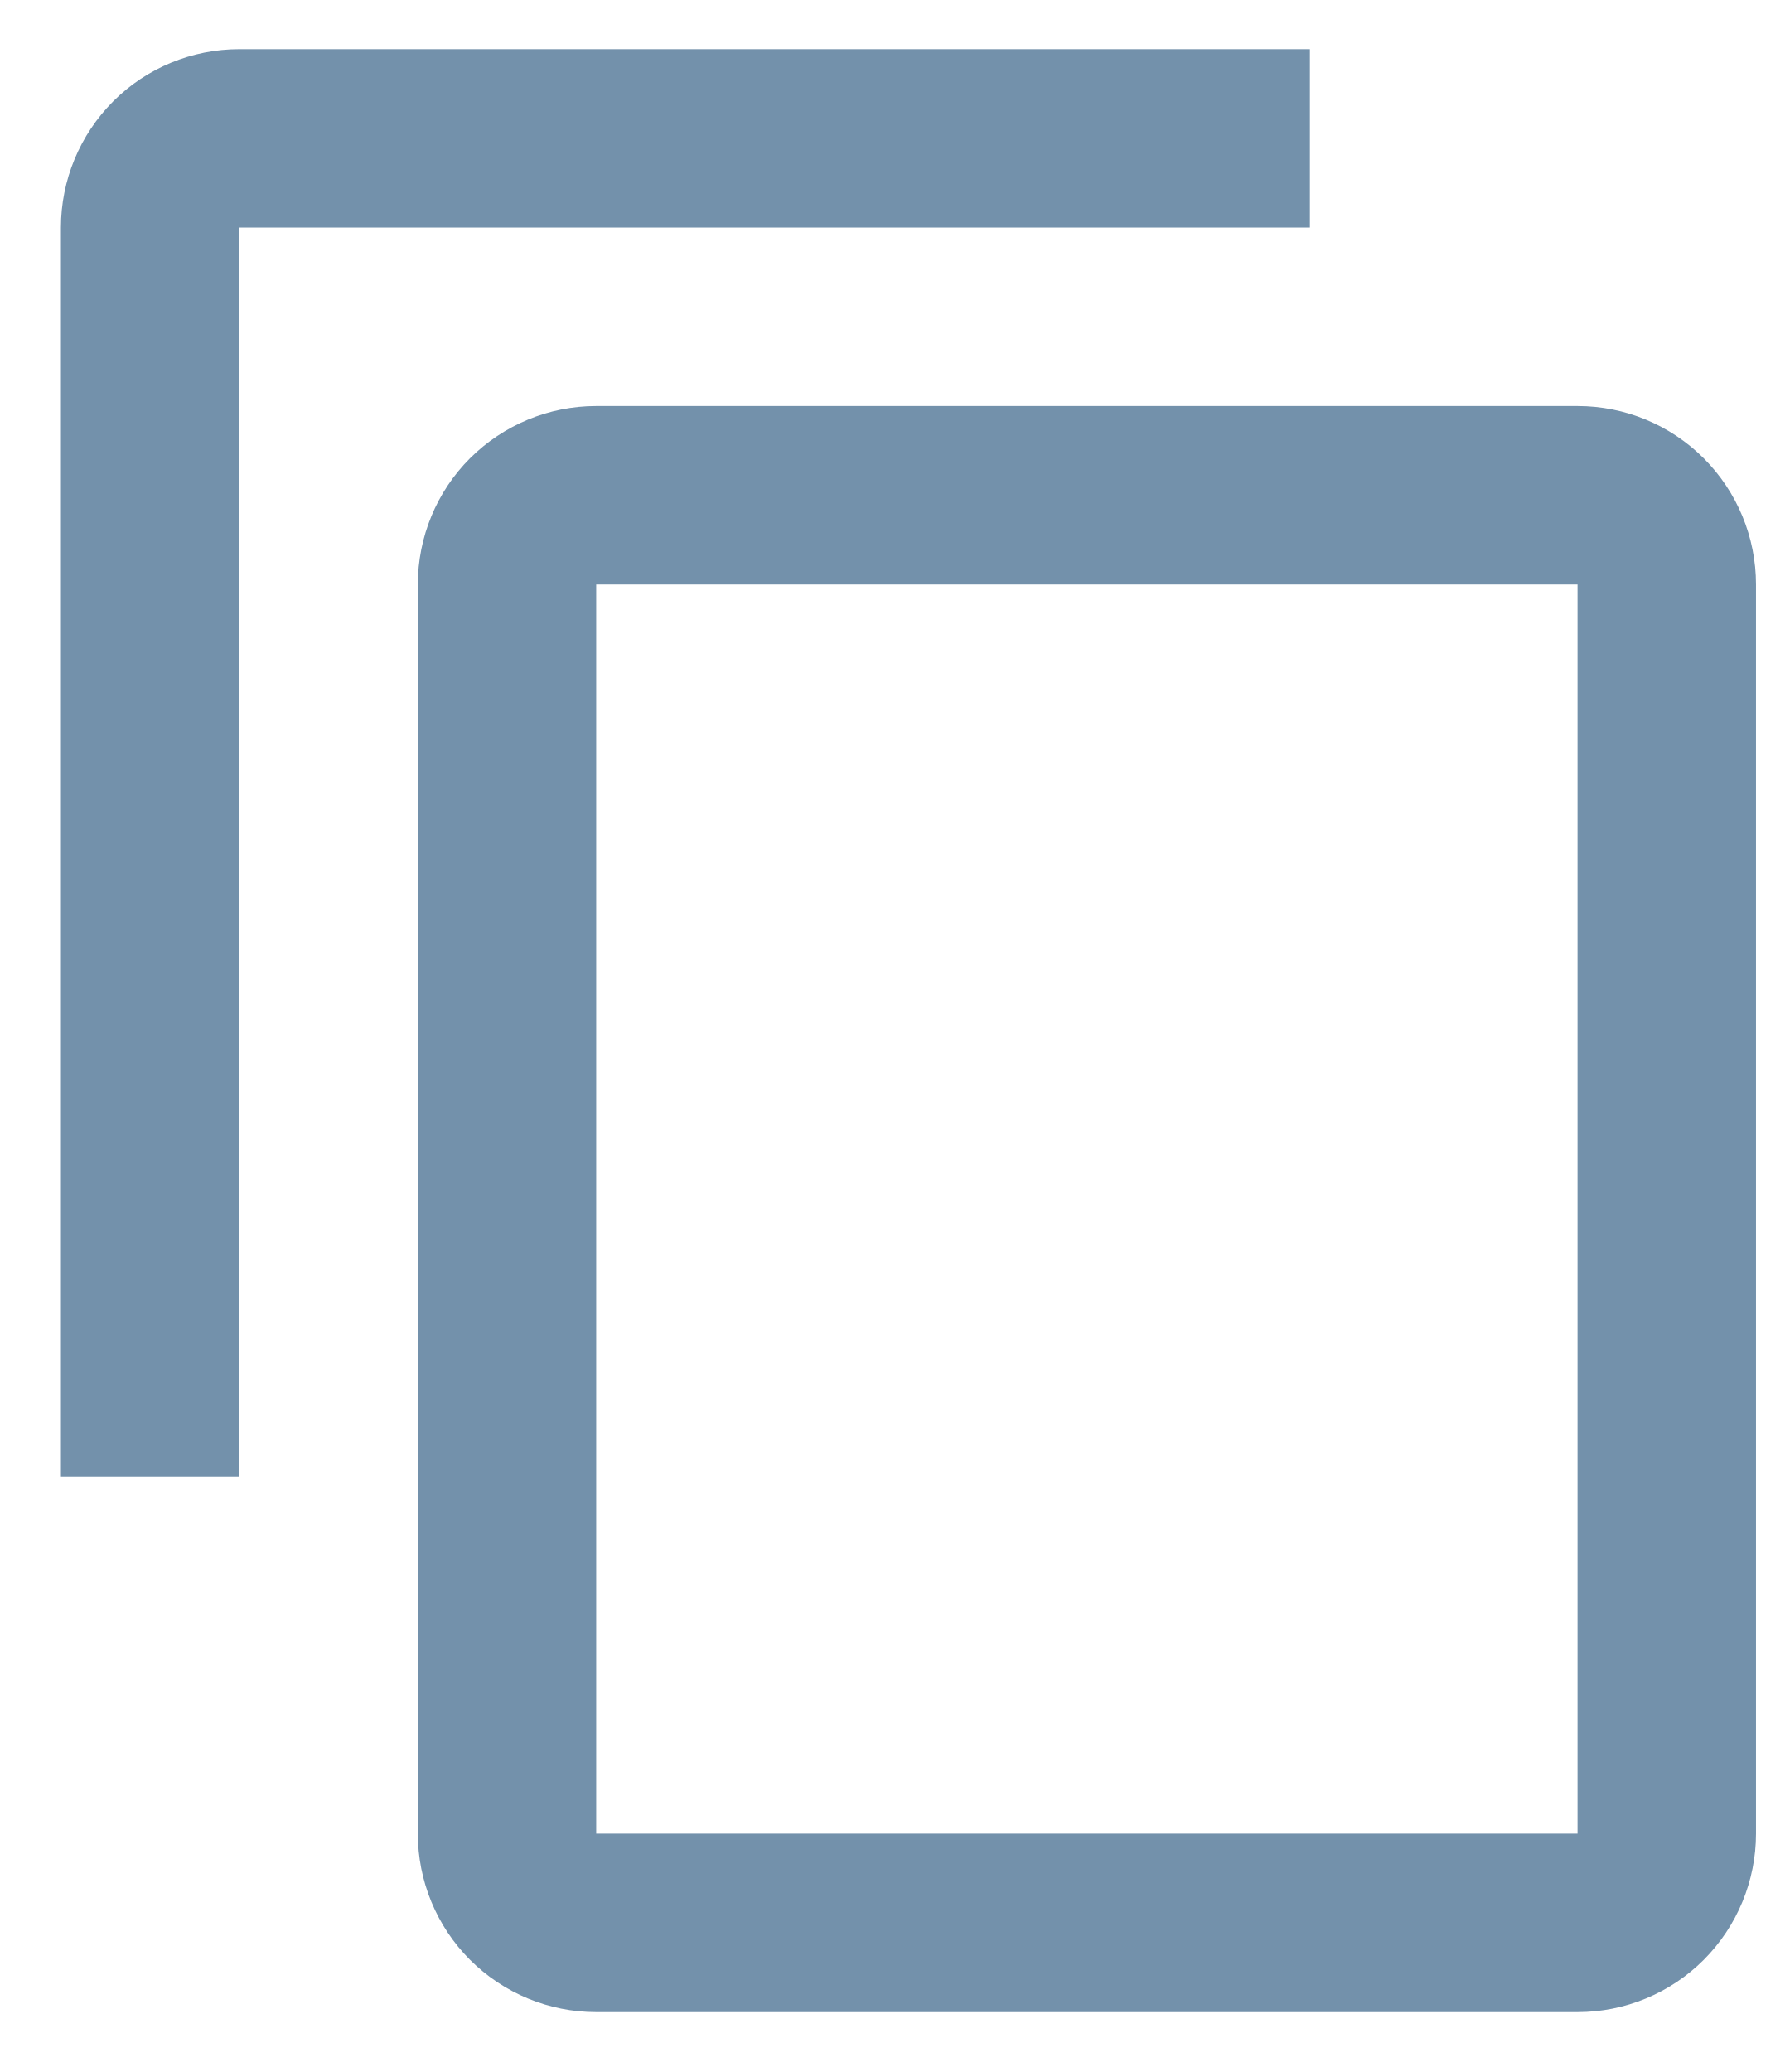
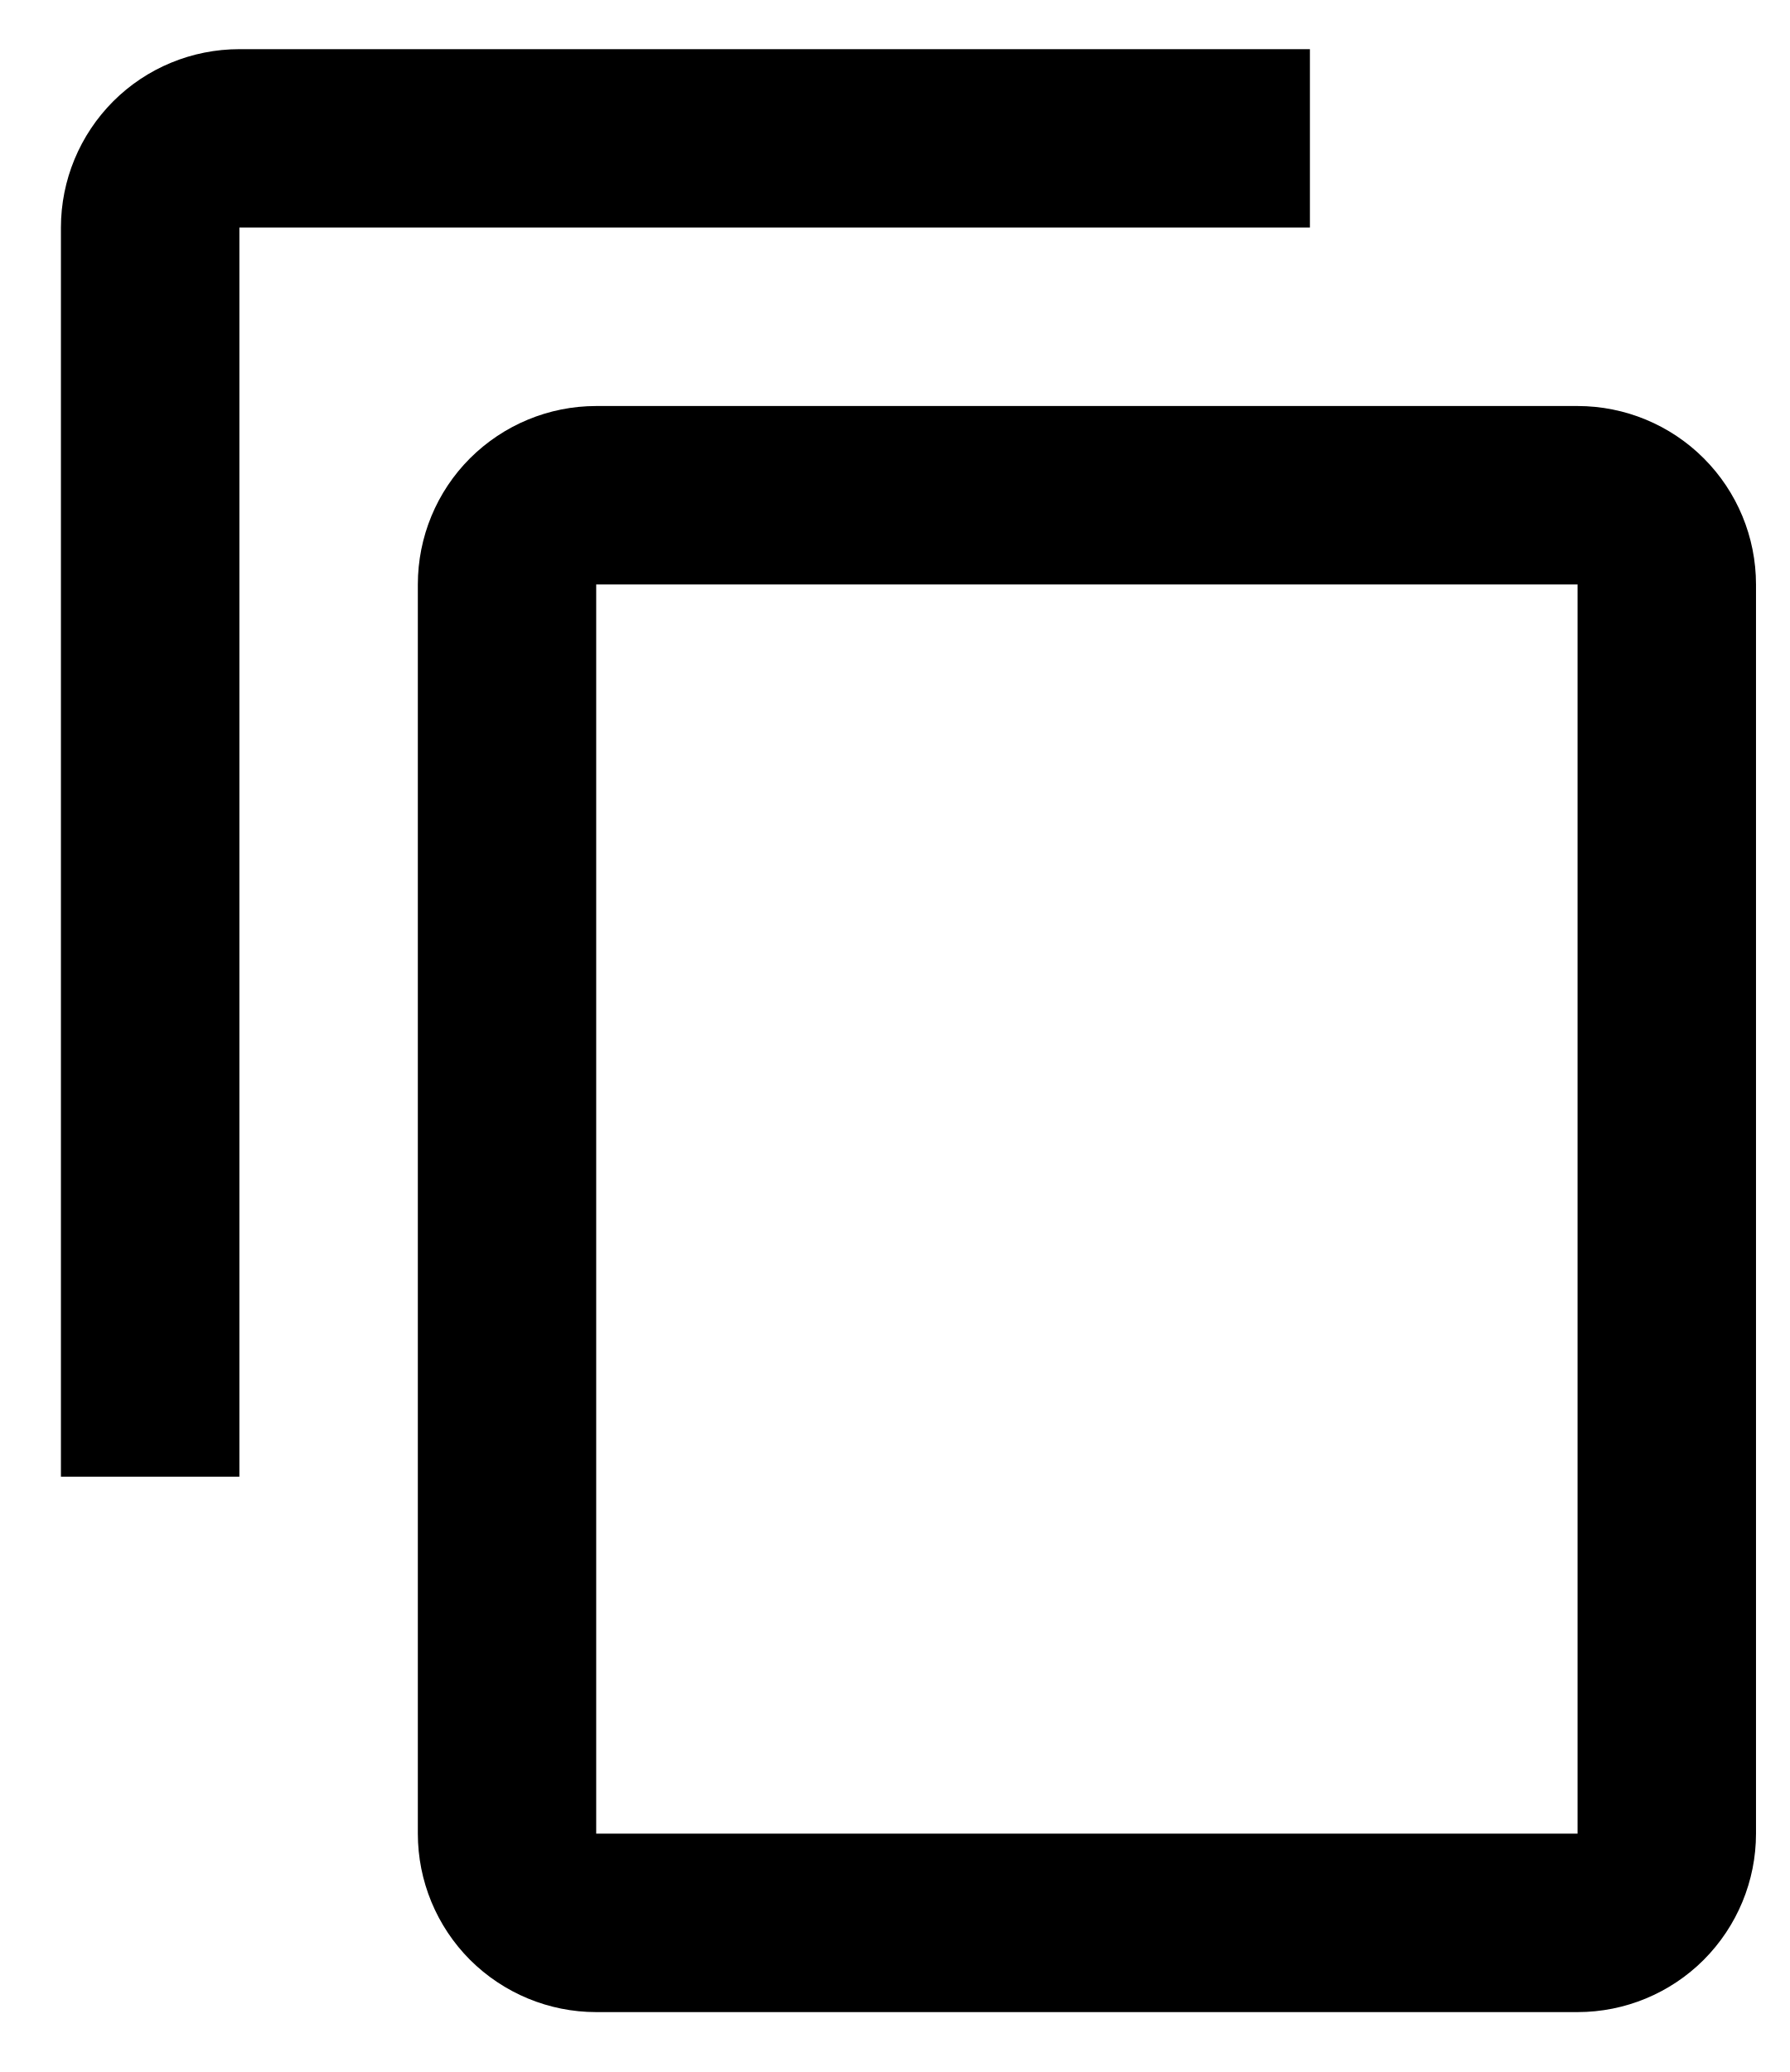
- <svg xmlns="http://www.w3.org/2000/svg" width="19" height="22" viewBox="0 0 19 22" fill="none">
-   <path d="M16.752 19.469H6.331V6.206H16.752V19.469ZM16.752 4.311H6.331C5.829 4.311 5.347 4.511 4.991 4.866C4.636 5.221 4.437 5.703 4.437 6.206V19.469C4.437 19.971 4.636 20.453 4.991 20.809C5.347 21.164 5.829 21.364 6.331 21.364H16.752C17.255 21.364 17.737 21.164 18.092 20.809C18.447 20.453 18.647 19.971 18.647 19.469V6.206C18.647 5.703 18.447 5.221 18.092 4.866C17.737 4.511 17.255 4.311 16.752 4.311ZM13.91 0.522H2.542C2.039 0.522 1.557 0.721 1.202 1.076C0.847 1.432 0.647 1.914 0.647 2.416V15.679H2.542V2.416H13.91V0.522Z" fill="#7391AB" />
+ <svg xmlns="http://www.w3.org/2000/svg" width="19" height="22" viewBox="0 0 19 22">
+   <path d="M16.752 19.469H6.331V6.206H16.752V19.469ZM16.752 4.311H6.331C5.829 4.311 5.347 4.511 4.991 4.866C4.636 5.221 4.437 5.703 4.437 6.206V19.469C4.437 19.971 4.636 20.453 4.991 20.809C5.347 21.164 5.829 21.364 6.331 21.364H16.752C17.255 21.364 17.737 21.164 18.092 20.809C18.447 20.453 18.647 19.971 18.647 19.469V6.206C18.647 5.703 18.447 5.221 18.092 4.866C17.737 4.511 17.255 4.311 16.752 4.311ZM13.91 0.522H2.542C2.039 0.522 1.557 0.721 1.202 1.076C0.847 1.432 0.647 1.914 0.647 2.416V15.679H2.542V2.416H13.91V0.522Z" />
</svg>
